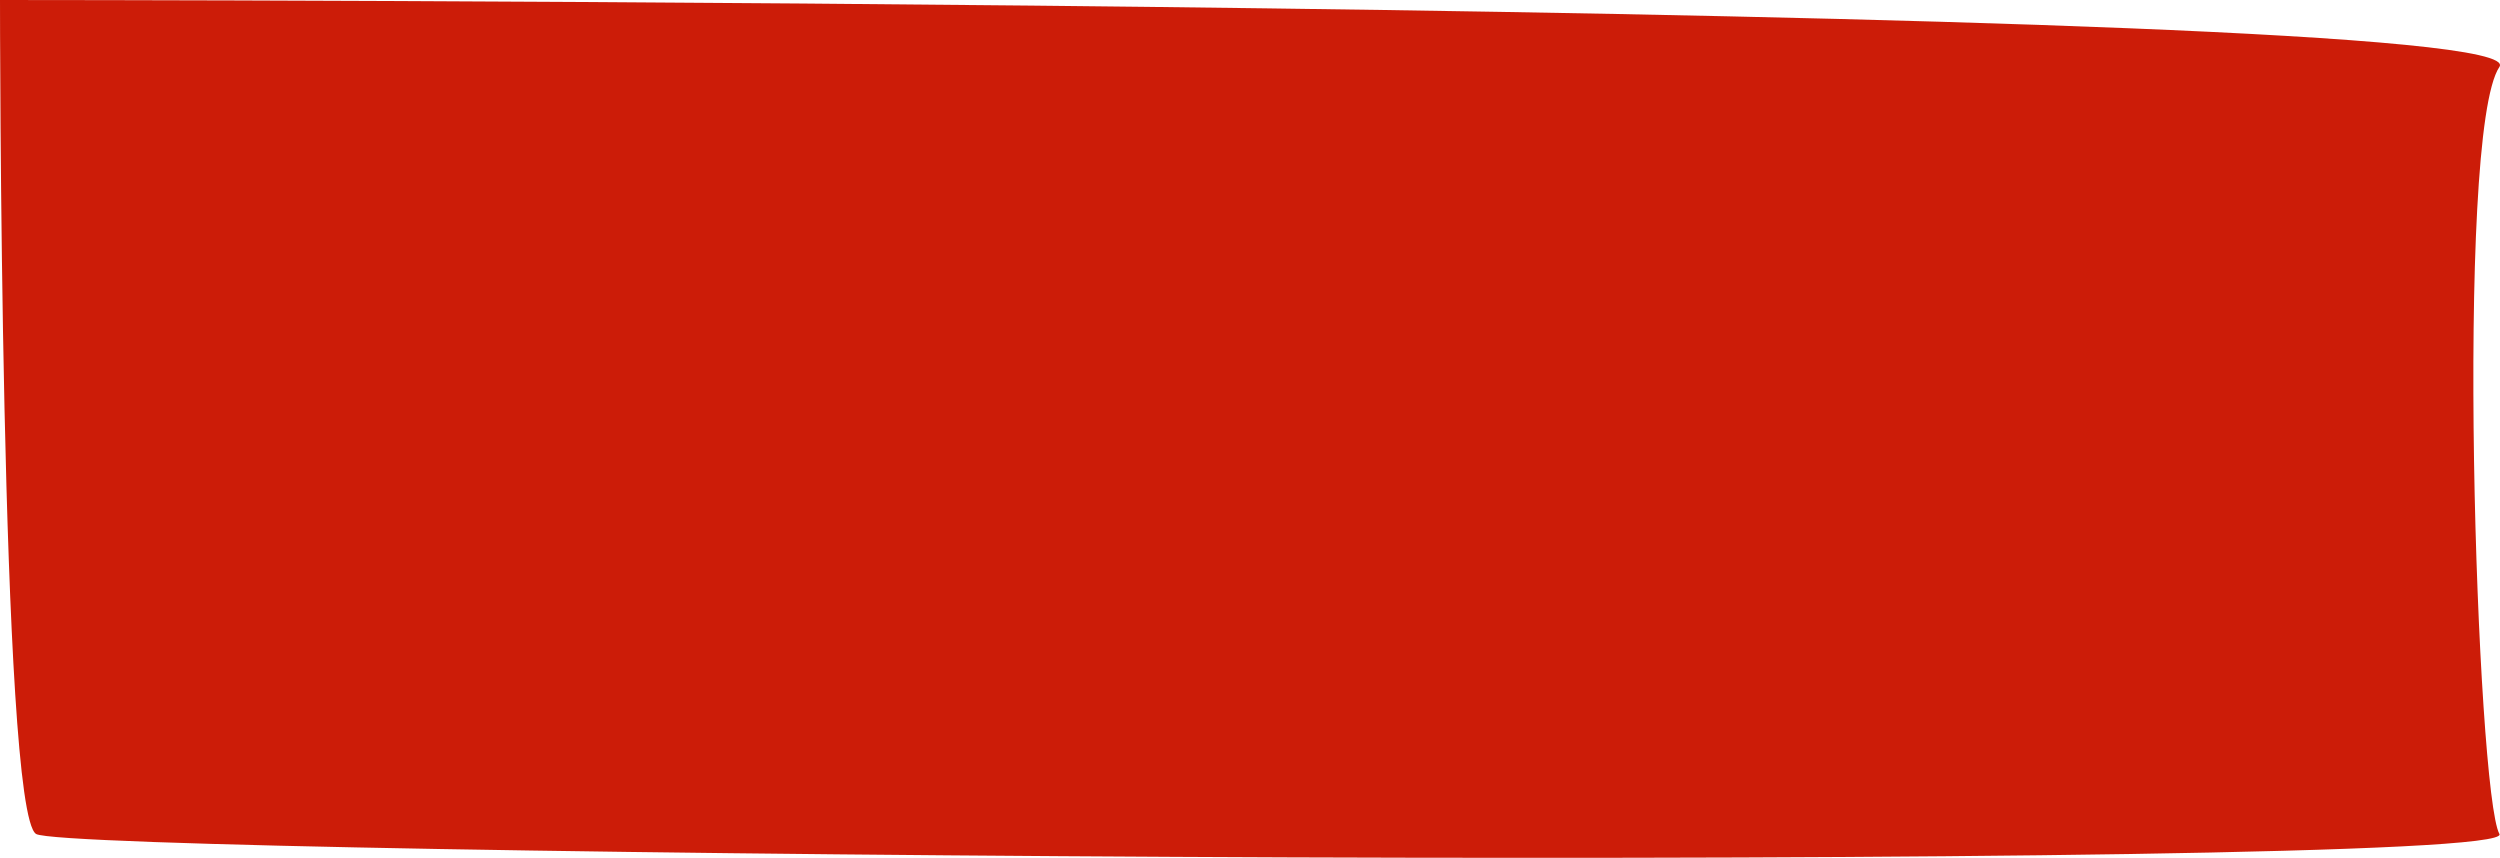
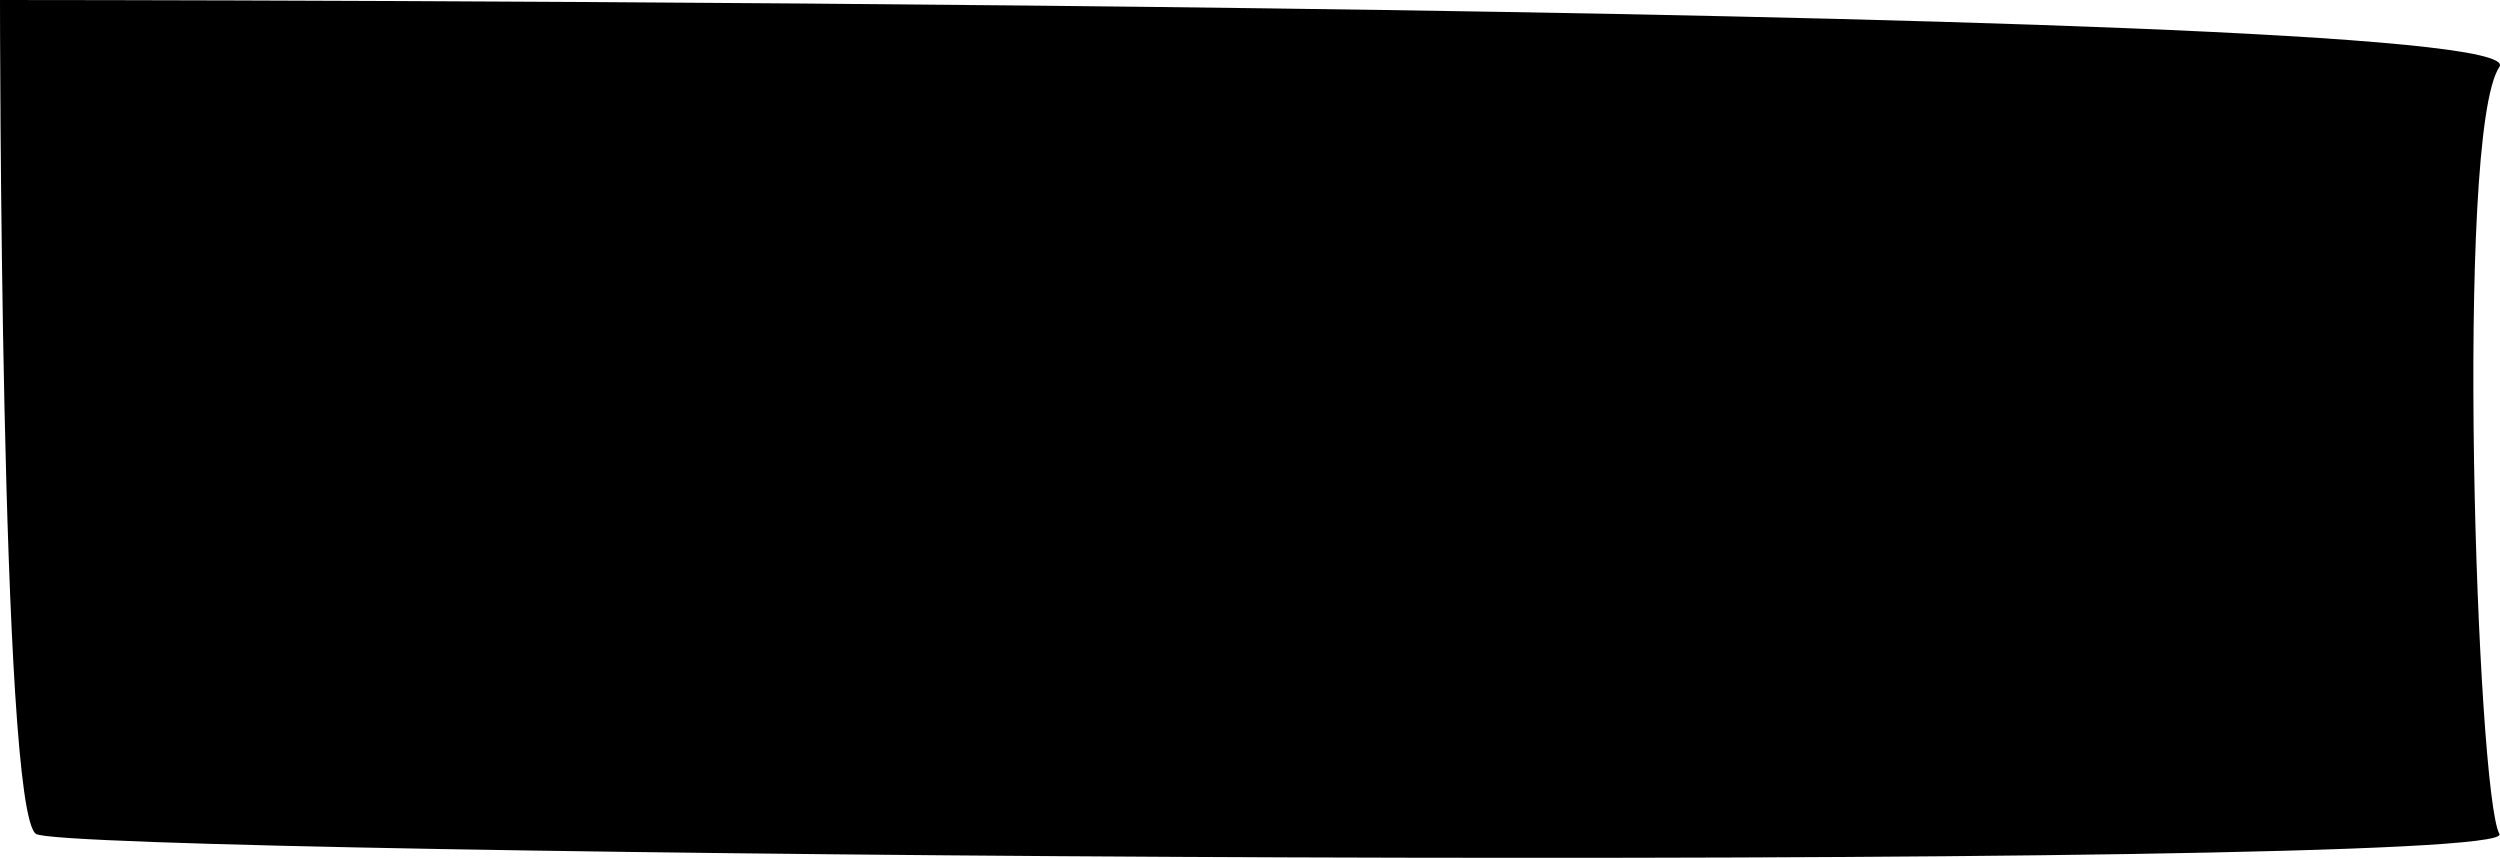
- <svg xmlns="http://www.w3.org/2000/svg" width="204" height="70" fill="none">
-   <path d="M0 0s207.633 0 203.952 5.459c-3.682 5.458-1.841 59.318 0 62.593 1.84 3.275-198.062 1.82-201.007 0C0 66.232 0 0 0 0Z" fill="#CC1C08" />
+ <svg xmlns="http://www.w3.org/2000/svg" width="204" height="70">
+   <path d="M0 0s207.633 0 203.952 5.459c-3.682 5.458-1.841 59.318 0 62.593 1.84 3.275-198.062 1.82-201.007 0C0 66.232 0 0 0 0Z" />
</svg>
